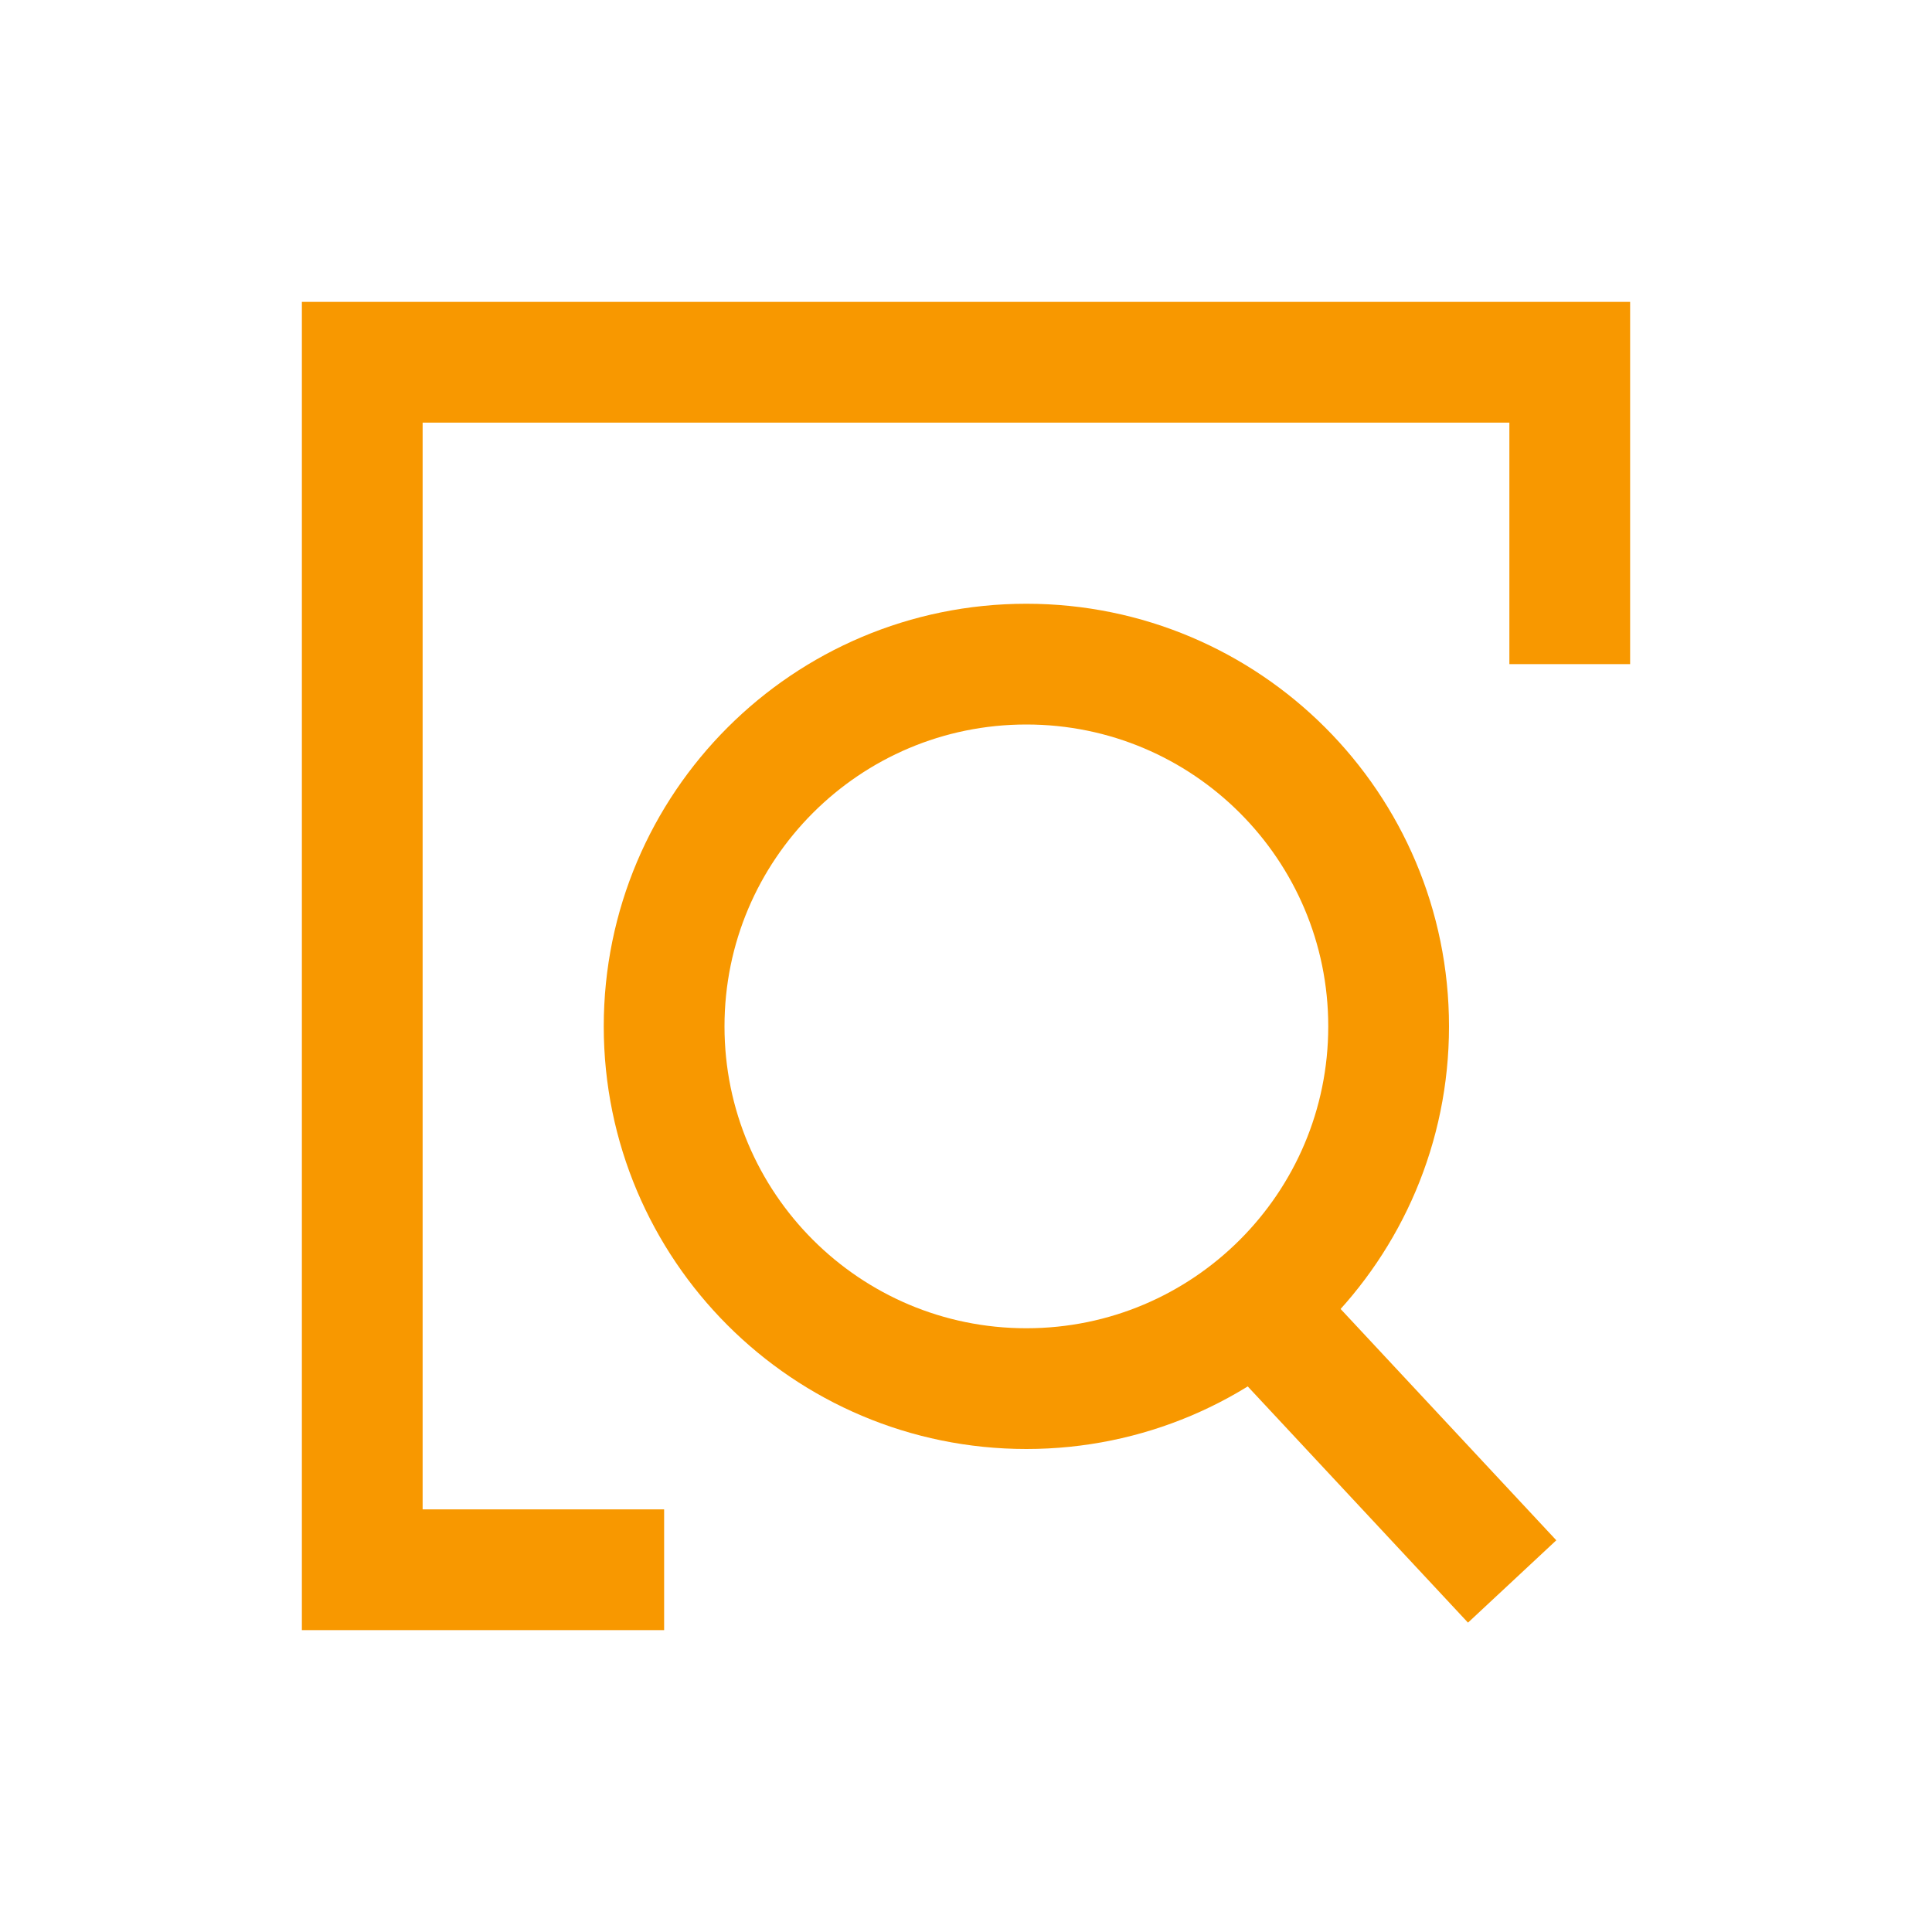
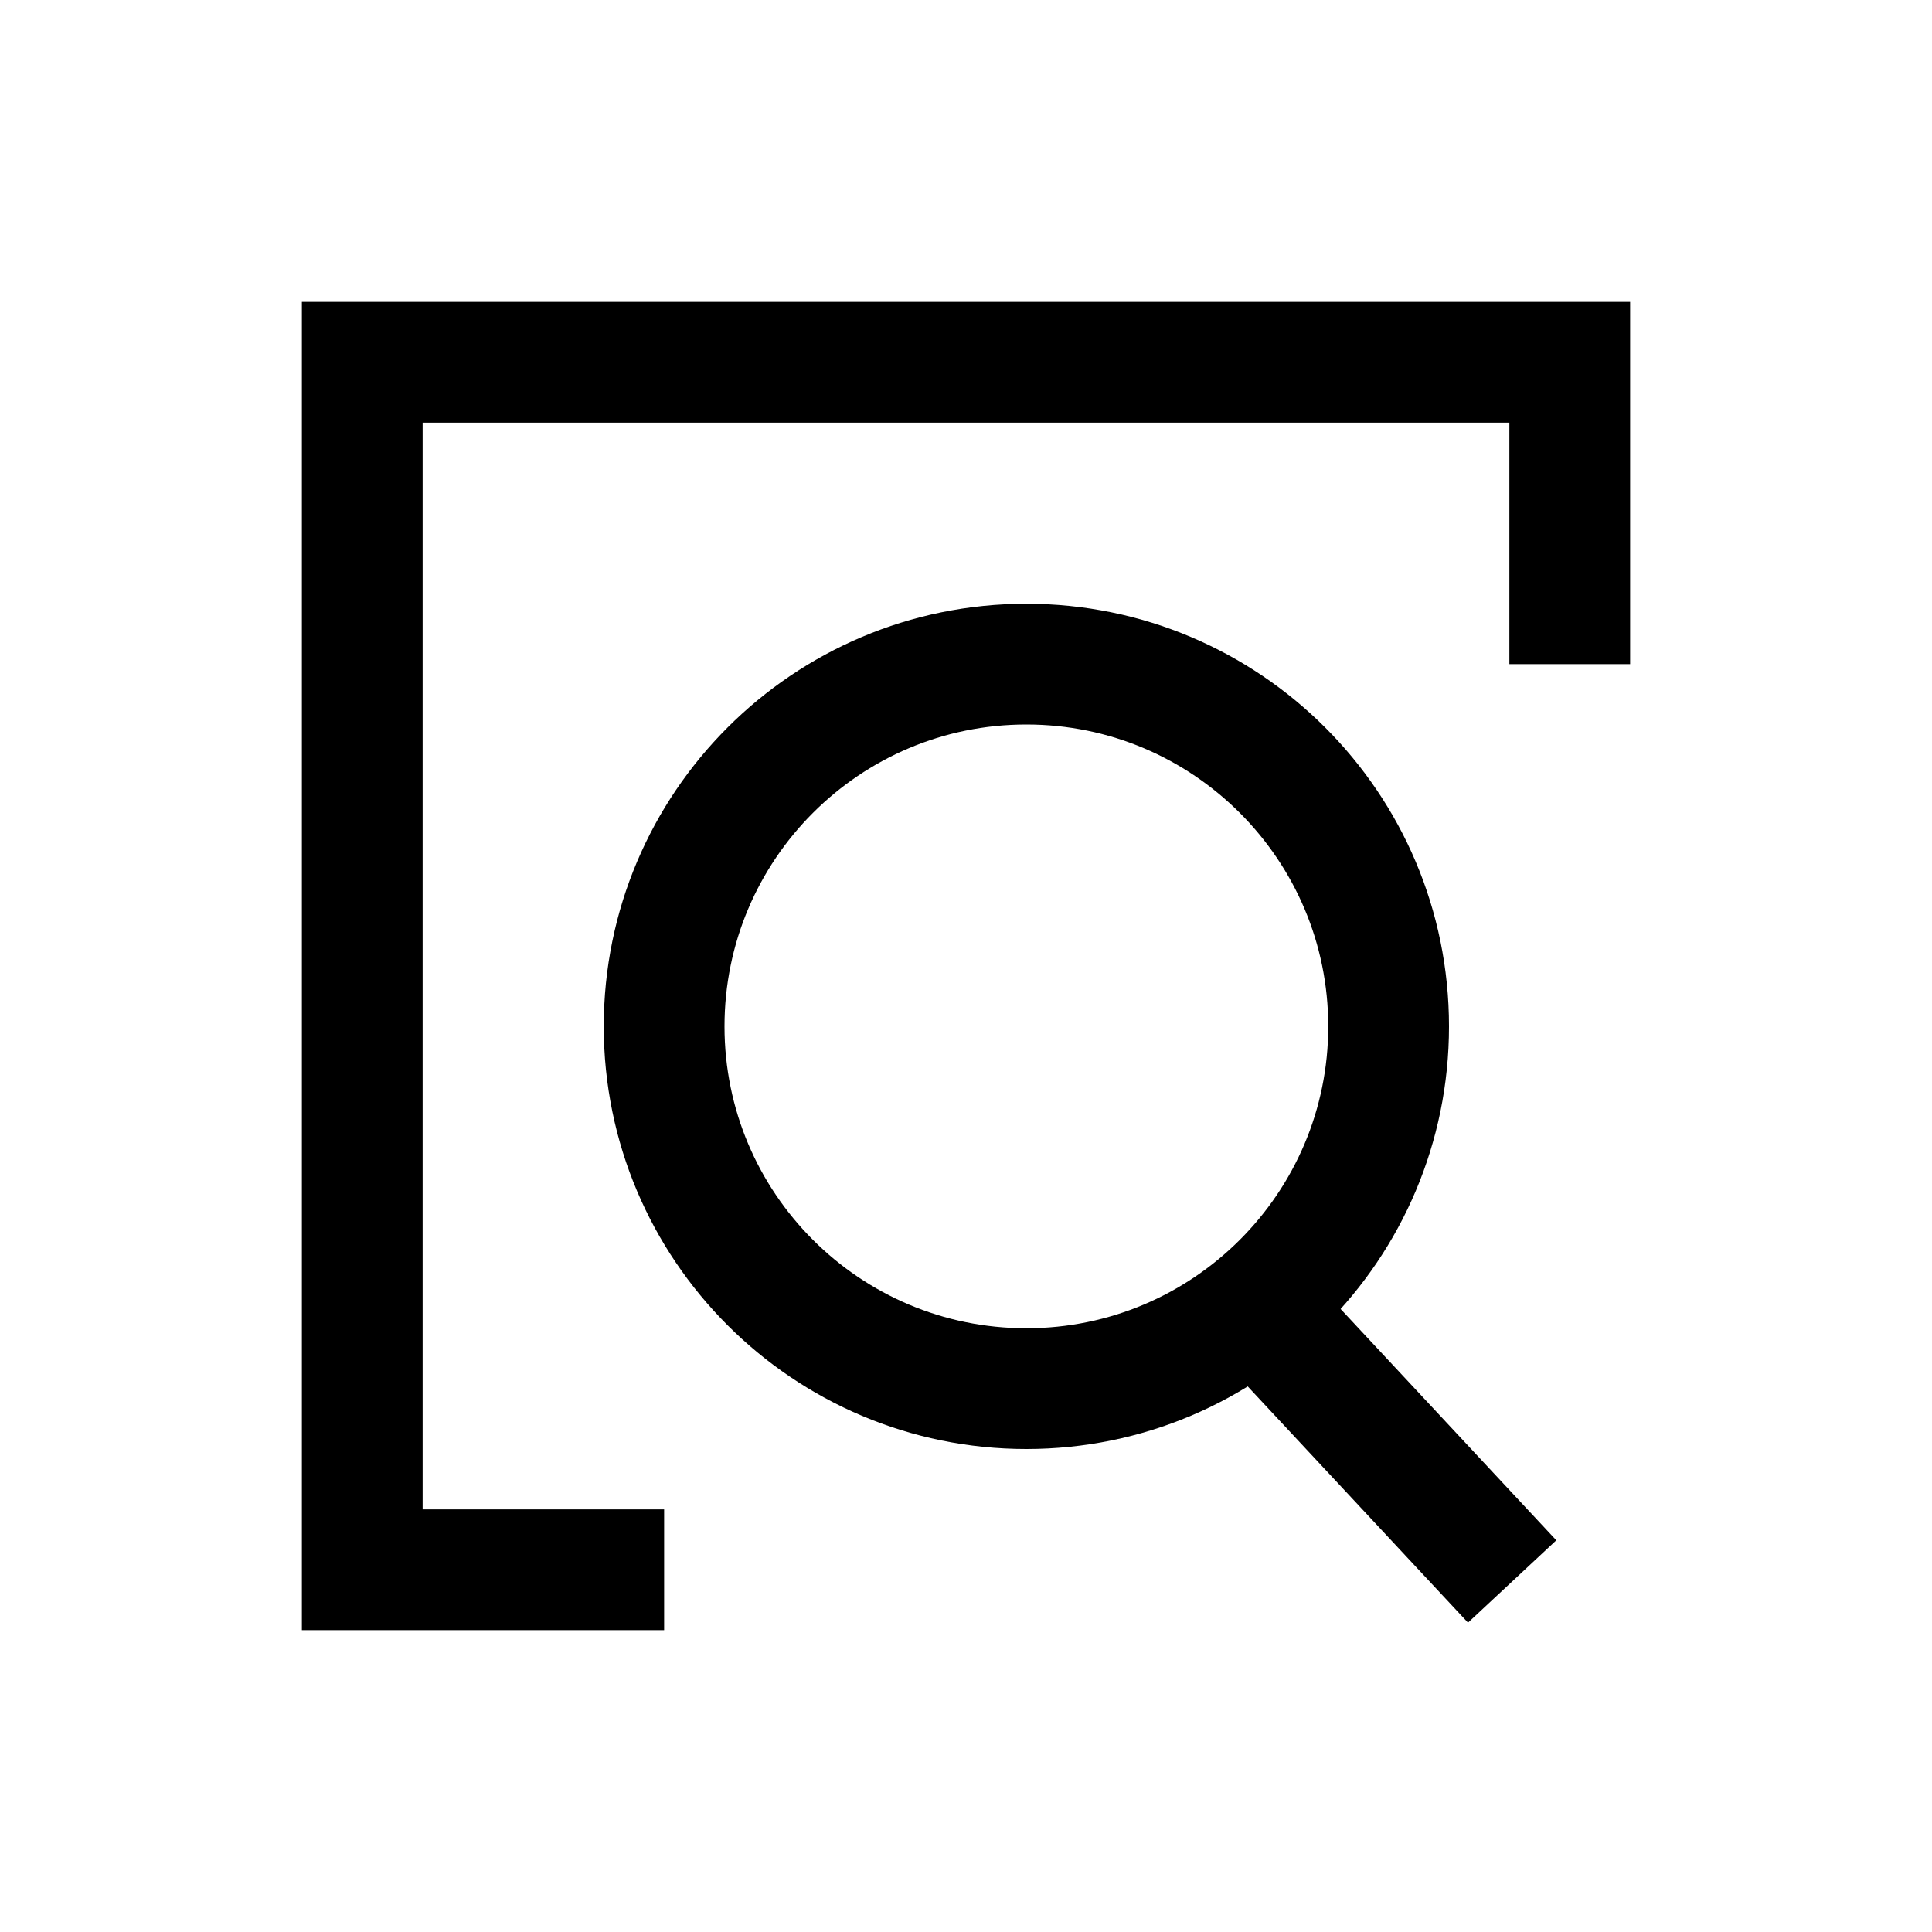
<svg xmlns="http://www.w3.org/2000/svg" width="32px" height="32px" viewBox="0 0 32 32" version="1.1">
  <g id="页面-1" stroke="none" stroke-width="1" fill="none" fill-rule="evenodd">
    <g id="列表页-选中备份-2">
      <g id="一级顶导航">
        <g id="商品审核icon">
-           <path d="M27,11 L25,11 L25,7 L7,7 L7,25 L11,25 L11,27 L5,27 L5,5 L27,5 L27,11 Z" id="形状结合" fill="#F89800" fill-rule="evenodd" />
-           <circle id="椭圆形" stroke="#F89800" stroke-width="2" cx="17" cy="17" r="6" />
-           <rect id="矩形" fill="#F89800" fill-rule="evenodd" transform="translate(23, 24) rotate(-43) translate(-23, -24) " x="22" y="21" width="2" height="6" />
+           <path d="M27,11 L25,11 L25,7 L7,7 L7,25 L11,25 L11,27 L5,27 L5,5 L27,5 L27,11 Z" id="形状结合" fill="currentColor" fill-rule="evenodd" />
+           <circle id="椭圆形" stroke="currentColor" stroke-width="2" cx="17" cy="17" r="6" />
+           <rect id="矩形" fill="currentColor" fill-rule="evenodd" transform="translate(23, 24) rotate(-43) translate(-23, -24) " x="22" y="21" width="2" height="6" />
        </g>
      </g>
    </g>
  </g>
</svg>
